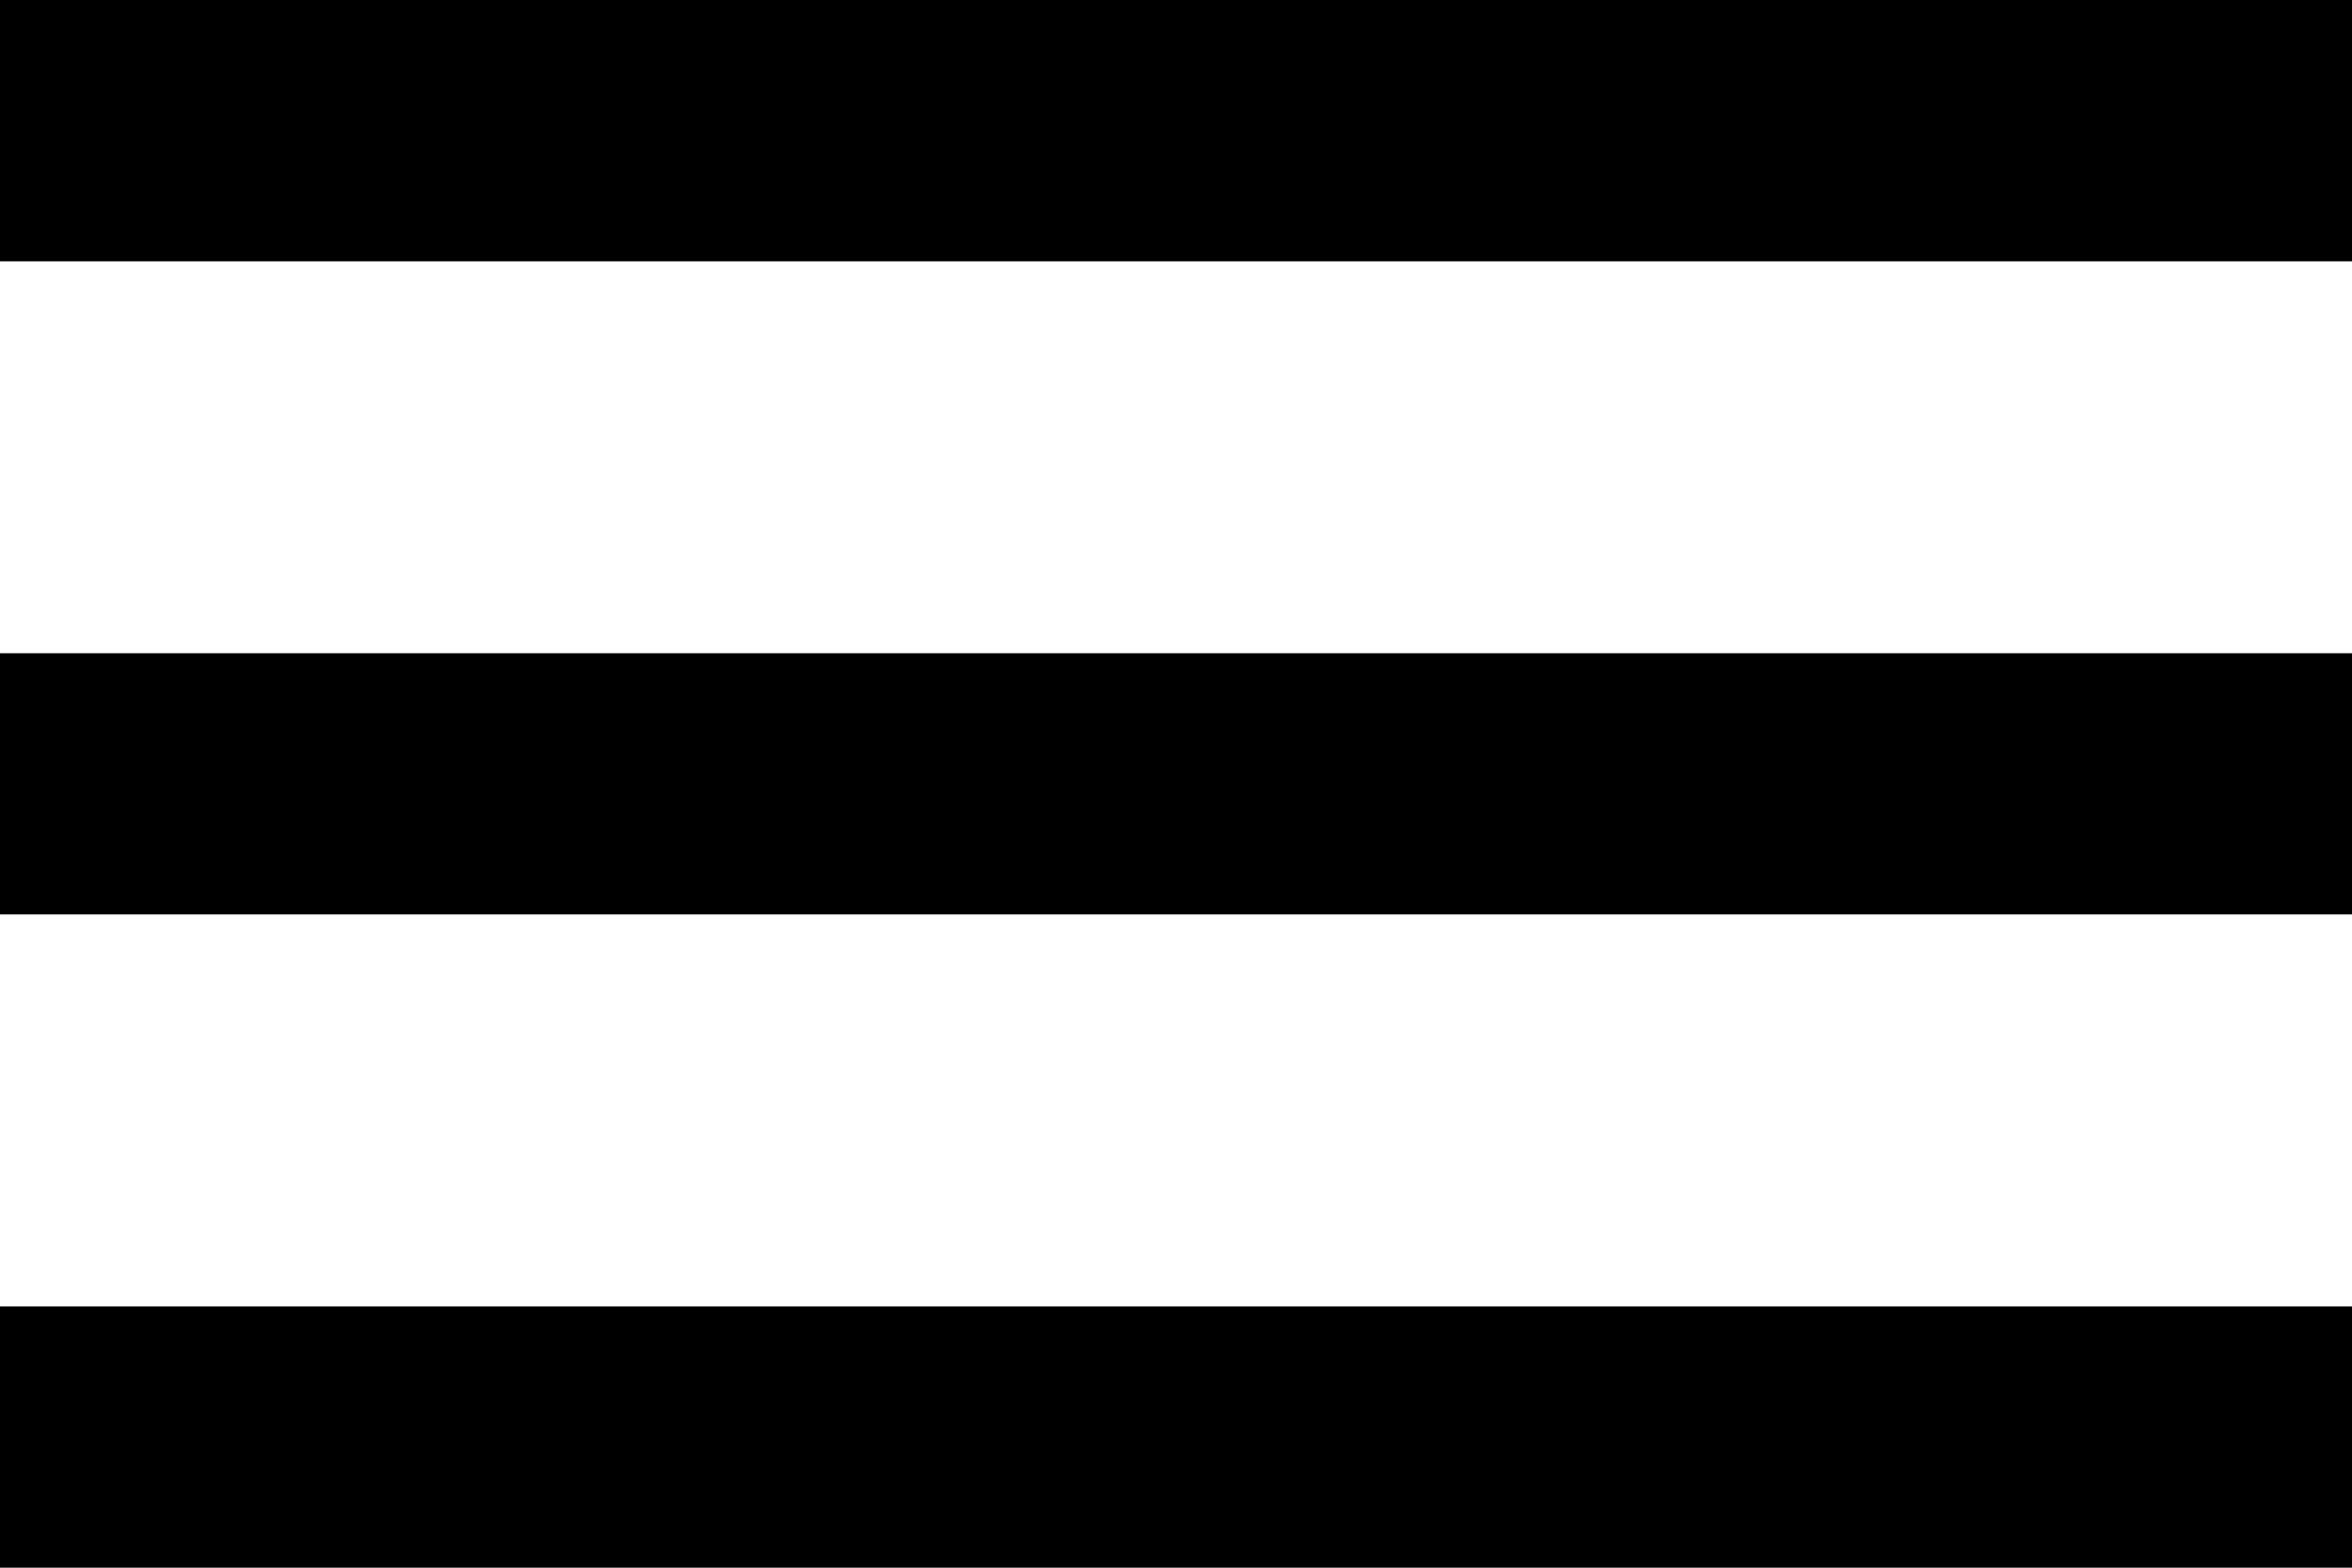
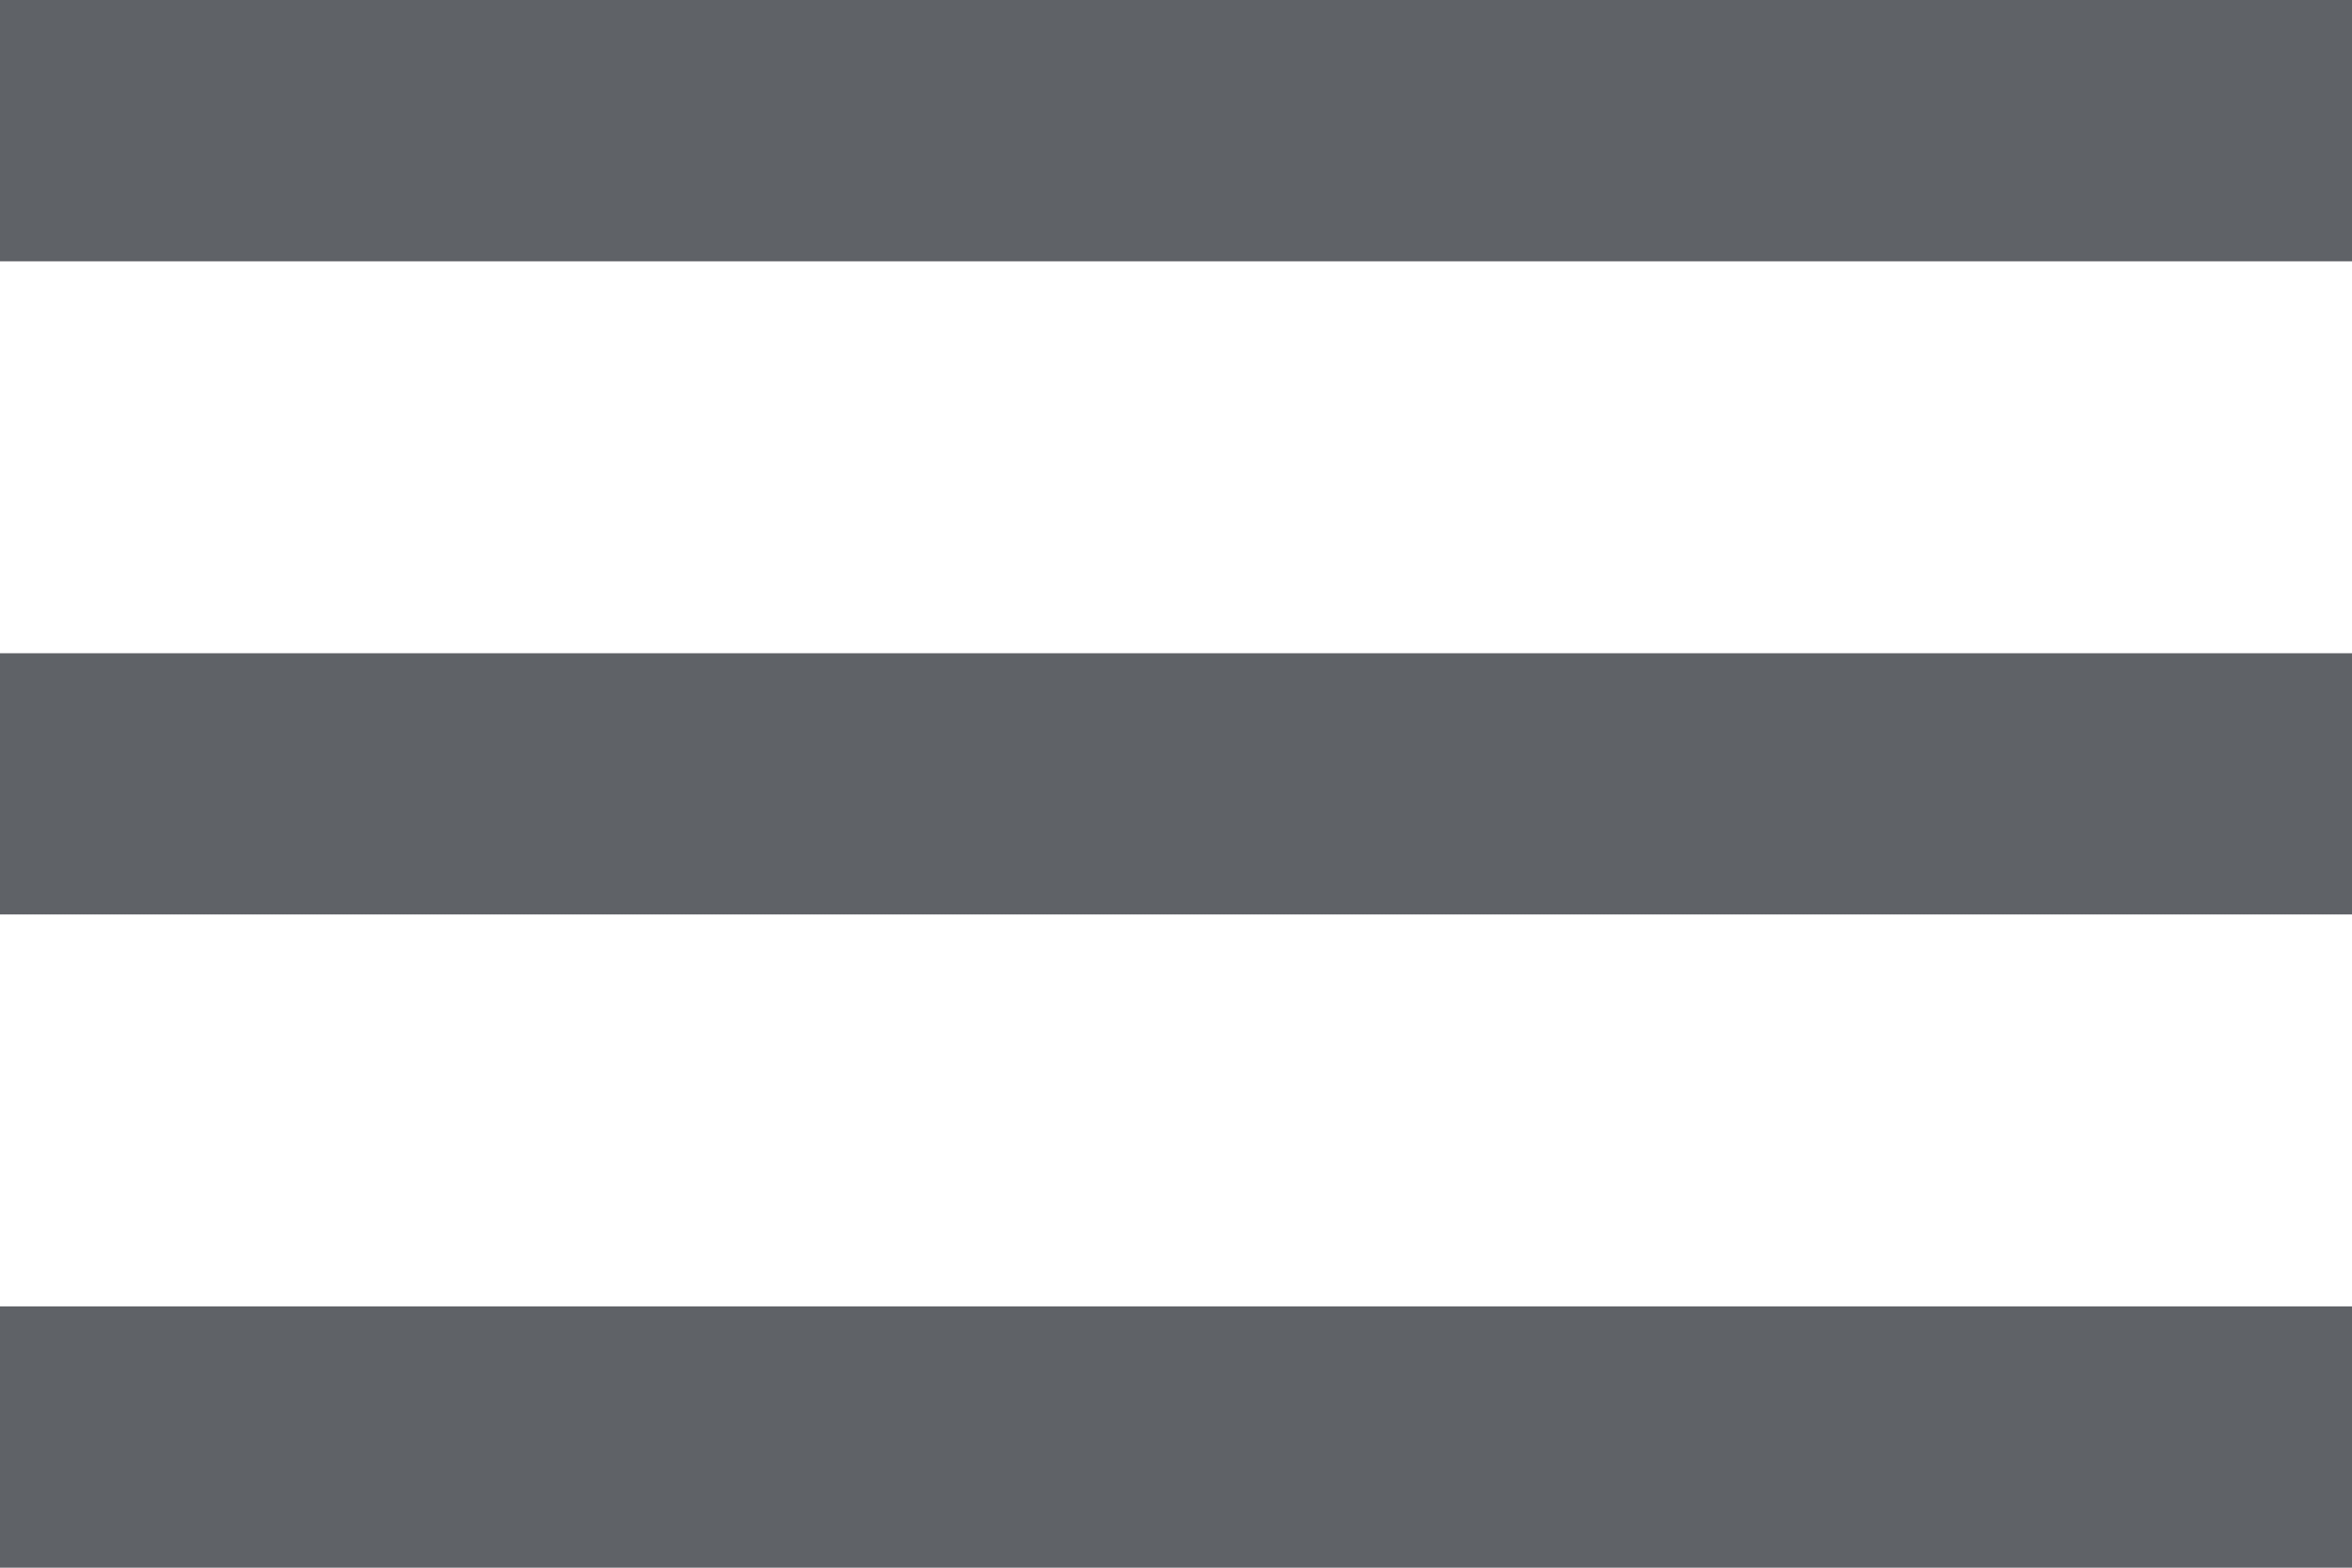
- <svg xmlns="http://www.w3.org/2000/svg" width="24" height="16" viewBox="0 0 24 16" fill="none">
-   <path d="M0 16V13.333H24V16H0ZM0 9.333V6.667H24V9.333H0ZM0 2.667V0H24V2.667H0Z" fill="black" />
+ <svg xmlns="http://www.w3.org/2000/svg" width="24" height="16" viewBox="0 0 24 16" fill="#5f6368">
+   <path d="M0 16V13.333H24V16H0ZM0 9.333V6.667H24V9.333H0ZM0 2.667V0H24V2.667H0Z" fill="#5f6368" />
</svg>
